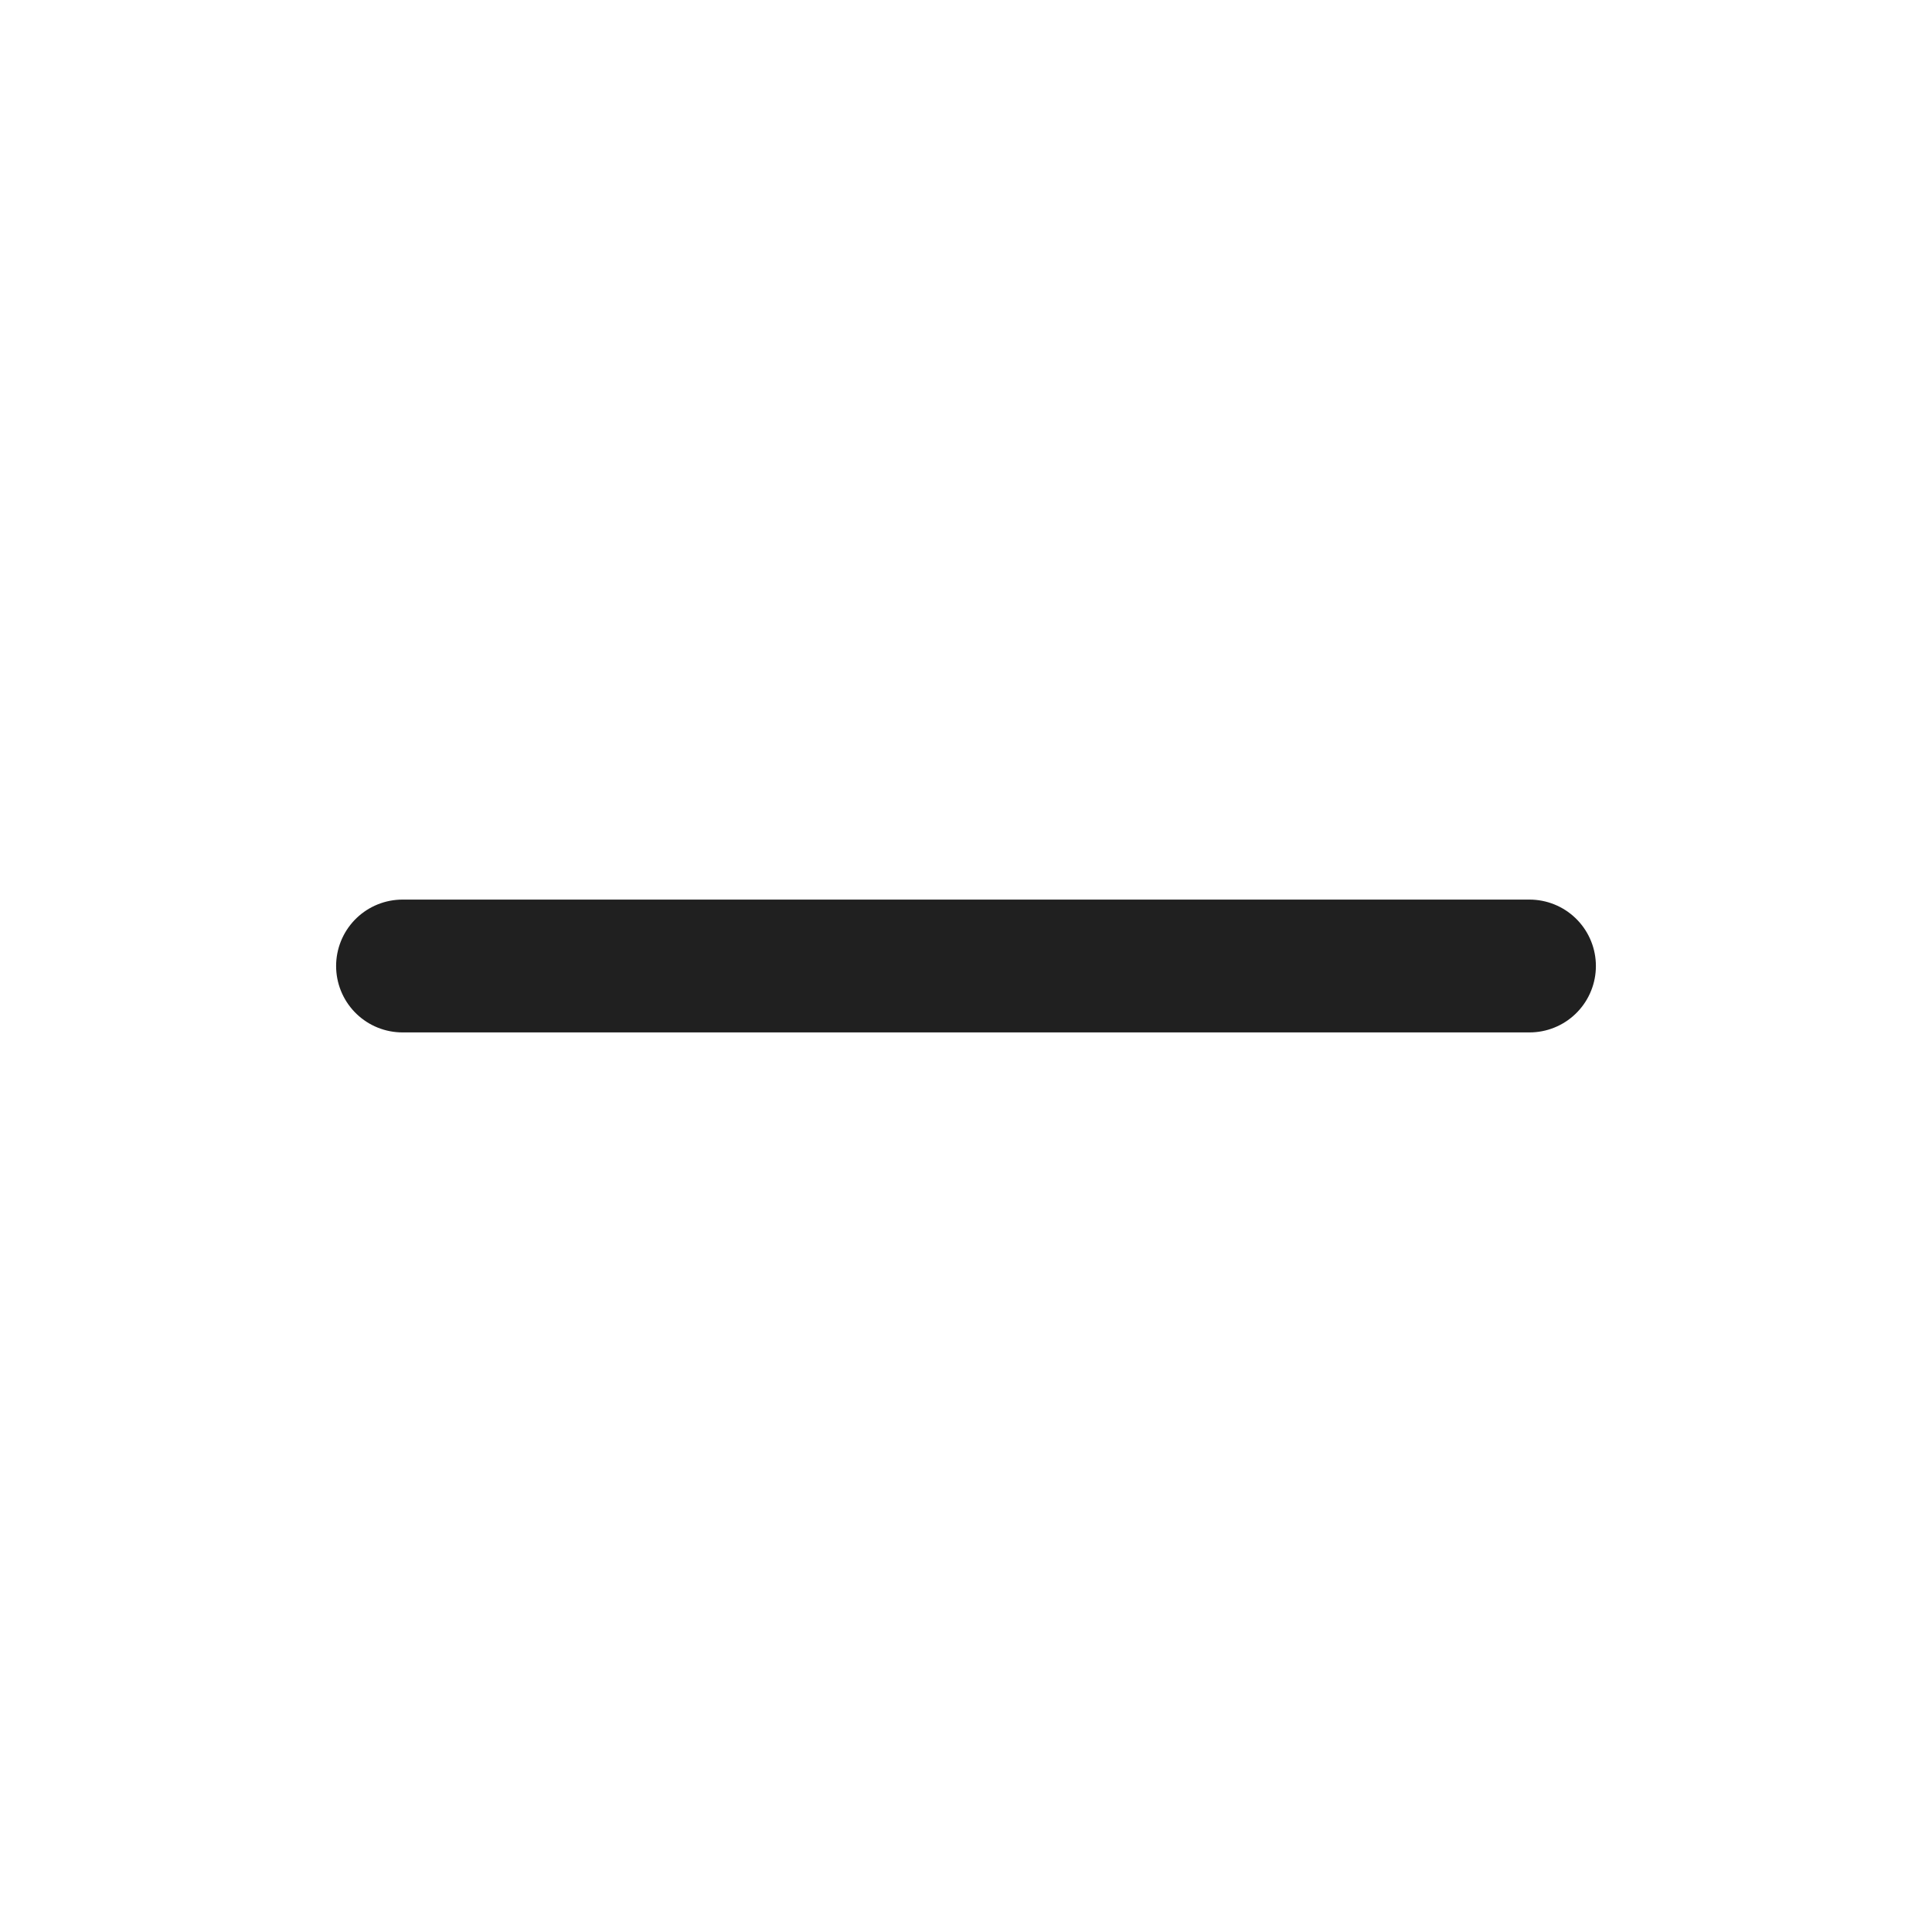
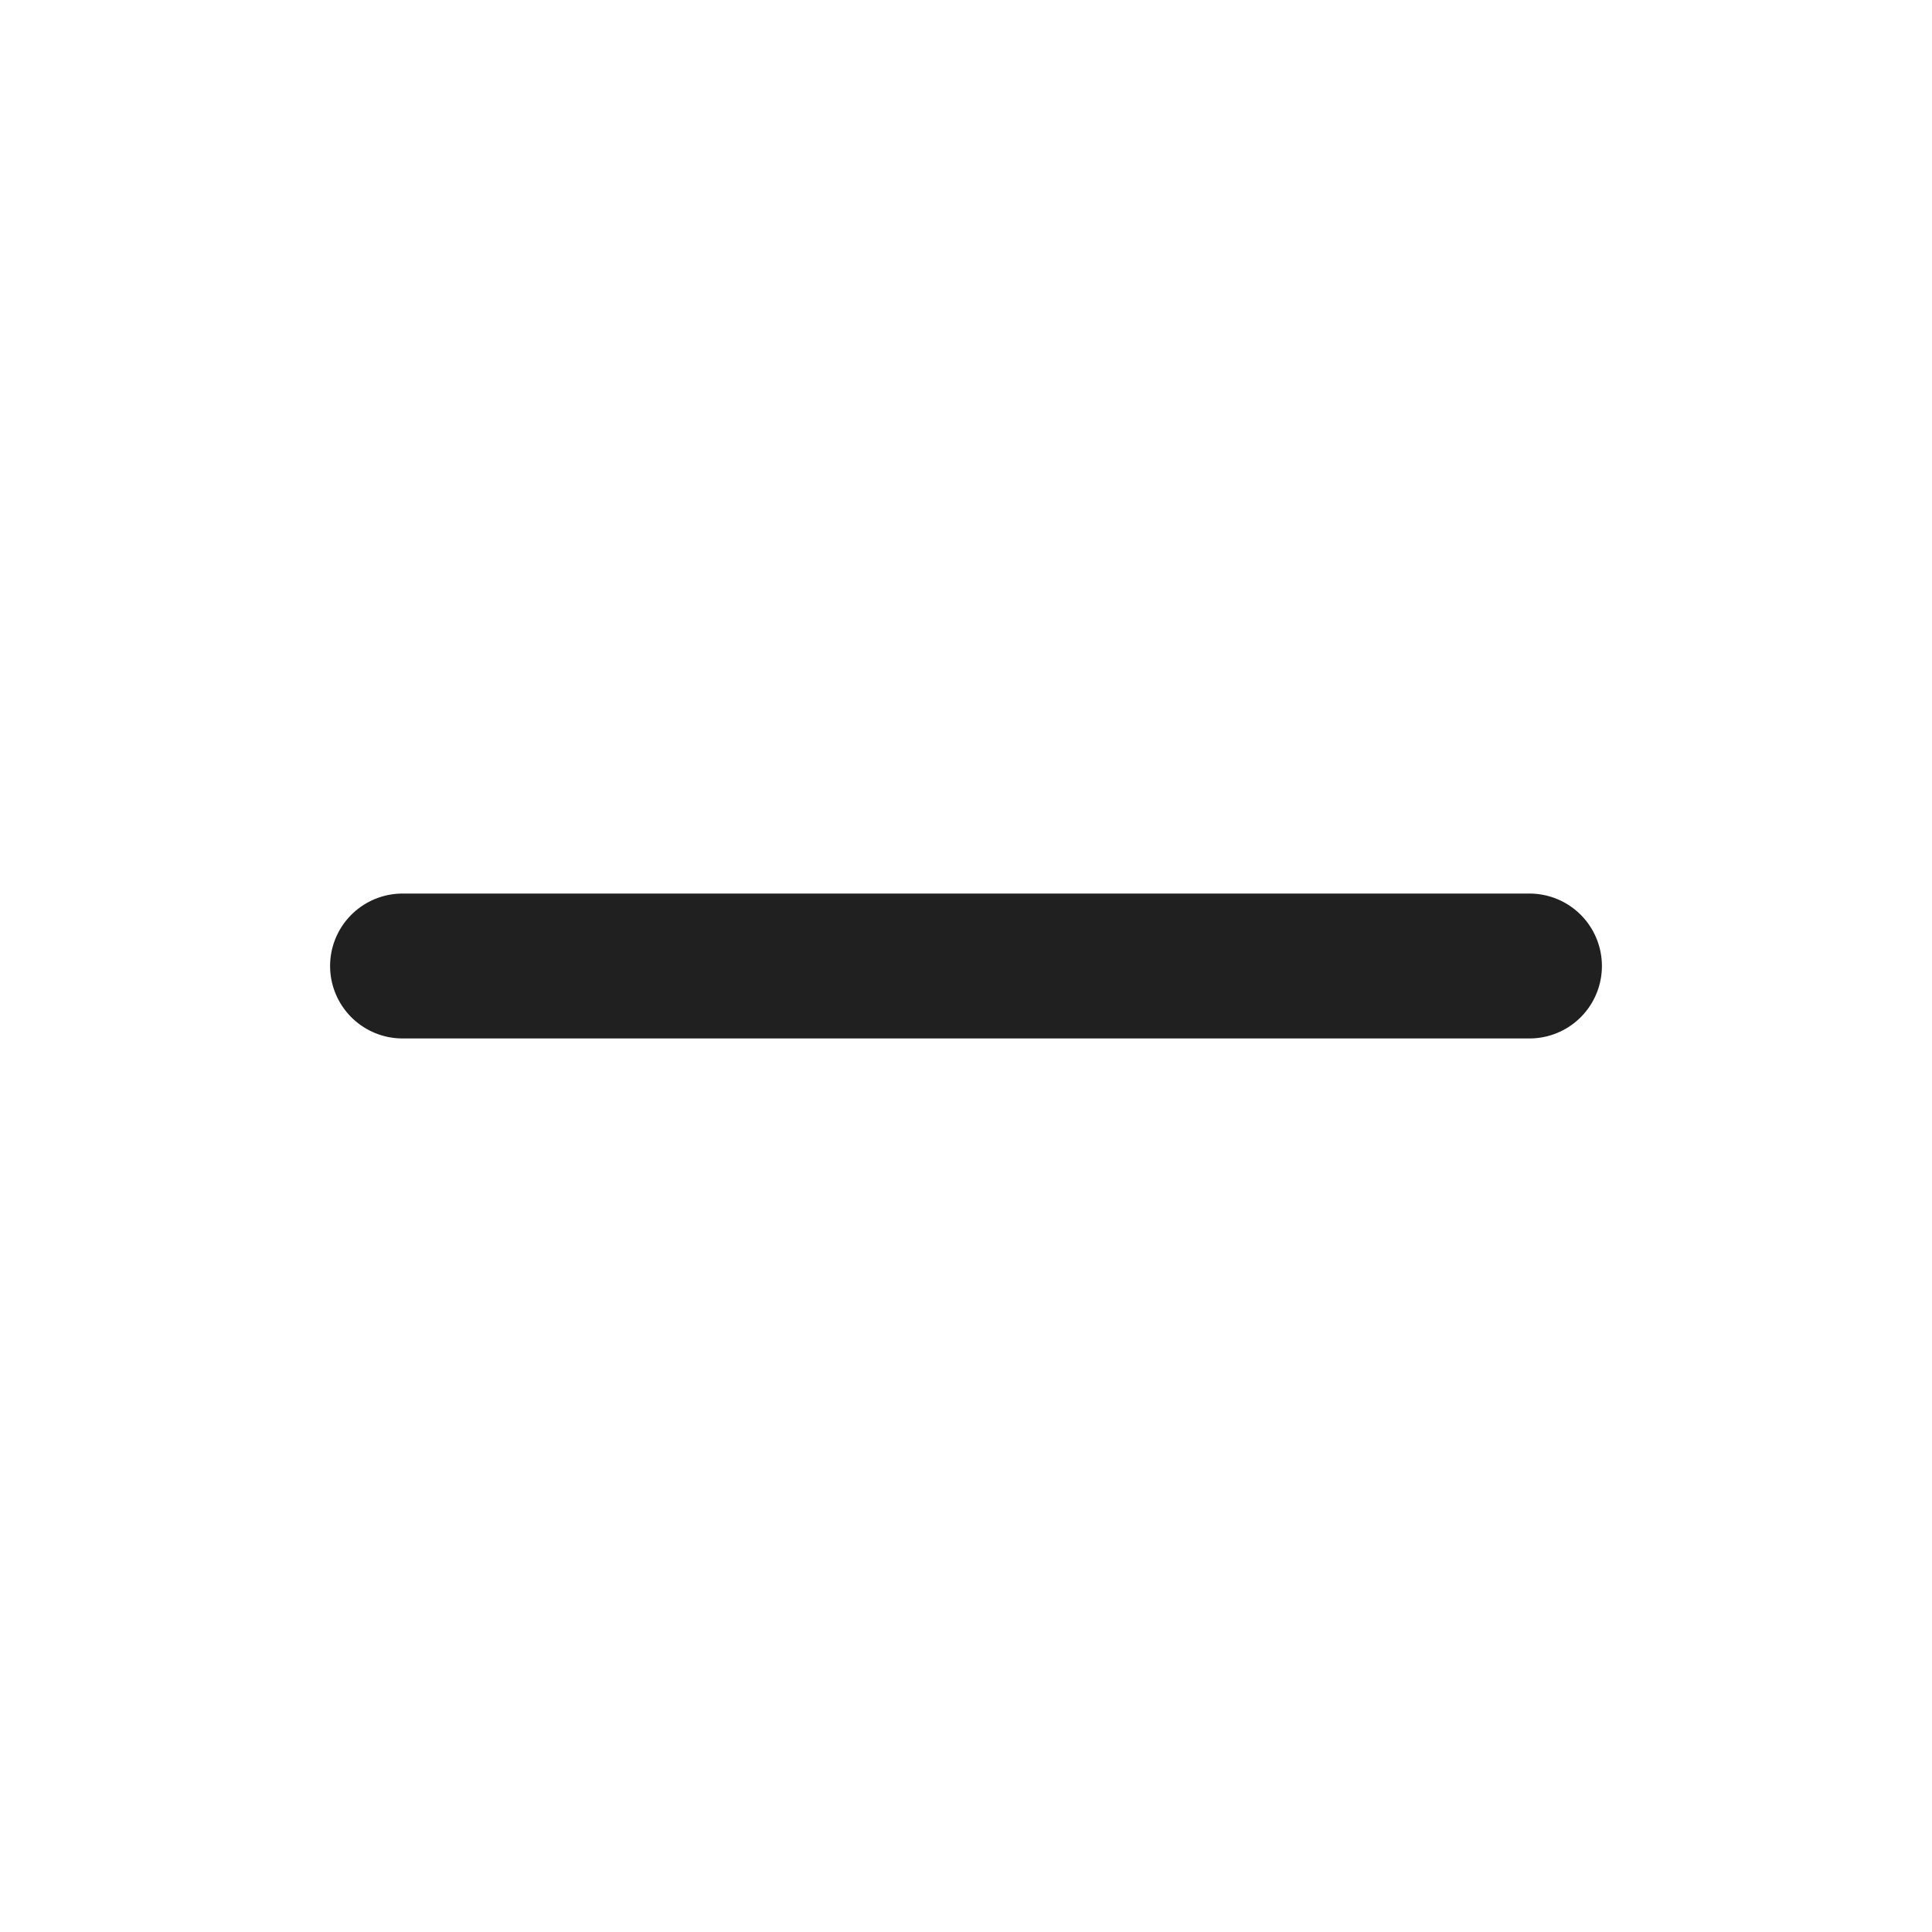
- <svg xmlns="http://www.w3.org/2000/svg" width="32" height="32" viewBox="0 0 32 32" fill="none">
-   <path d="M-660 -540C-660 -544.418 -656.418 -548 -652 -548H572C576.418 -548 580 -544.418 580 -540V1150C580 1154.42 576.418 1158 572 1158H-652C-656.418 1158 -660 1154.42 -660 1150V-540Z" fill="white" />
-   <path d="M-652 -548V-547H572V-548V-549H-652V-548ZM580 -540H579V1150H580H581V-540H580ZM572 1158V1157H-652V1158V1159H572V1158ZM-660 1150H-659V-540H-660H-661V1150H-660ZM-652 1158V1157C-655.866 1157 -659 1153.87 -659 1150H-660H-661C-661 1154.97 -656.971 1159 -652 1159V1158ZM580 1150H579C579 1153.87 575.866 1157 572 1157V1158V1159C576.971 1159 581 1154.97 581 1150H580ZM572 -548V-547C575.866 -547 579 -543.866 579 -540H580H581C581 -544.971 576.971 -549 572 -549V-548ZM-652 -548V-549C-656.971 -549 -661 -544.971 -661 -540H-660H-659C-659 -543.866 -655.866 -547 -652 -547V-548Z" fill="#F1F1F1" />
-   <path d="M6.667 16H25.333" stroke="#202020" stroke-width="2.2" stroke-linecap="round" stroke-linejoin="round" />
+ <svg xmlns="http://www.w3.org/2000/svg" width="20" height="20" viewBox="0 0 20 20" fill="none">
+   <path d="M-600 -492C-600 -496.418 -596.418 -500 -592 -500H512C516.418 -500 520 -496.418 520 -492V1198C520 1202.42 516.418 1206 512 1206H-592C-596.418 1206 -600 1202.42 -600 1198V-492Z" fill="white" />
+   <path d="M-592 -500V-499H512V-500V-501H-592V-500ZM520 -492H519V1198H520H521V-492H520ZM512 1206V1205H-592V1206V1207H512V1206ZM-600 1198H-599V-492H-600H-601V1198H-600ZM-592 1206V1205C-595.866 1205 -599 1201.87 -599 1198H-600H-601C-601 1202.97 -596.971 1207 -592 1207V1206ZM520 1198H519C519 1201.87 515.866 1205 512 1205V1206V1207C516.971 1207 521 1202.97 521 1198H520ZM512 -500V-499C515.866 -499 519 -495.866 519 -492H520H521C521 -496.971 516.971 -501 512 -501V-500ZM-592 -500V-501C-596.971 -501 -601 -496.971 -601 -492H-600H-599C-599 -495.866 -595.866 -499 -592 -499V-500Z" fill="#F1F1F1" />
+   <path d="M4.167 10H15.833" stroke="#202020" stroke-width="1.5" stroke-linecap="round" stroke-linejoin="round" />
</svg>
